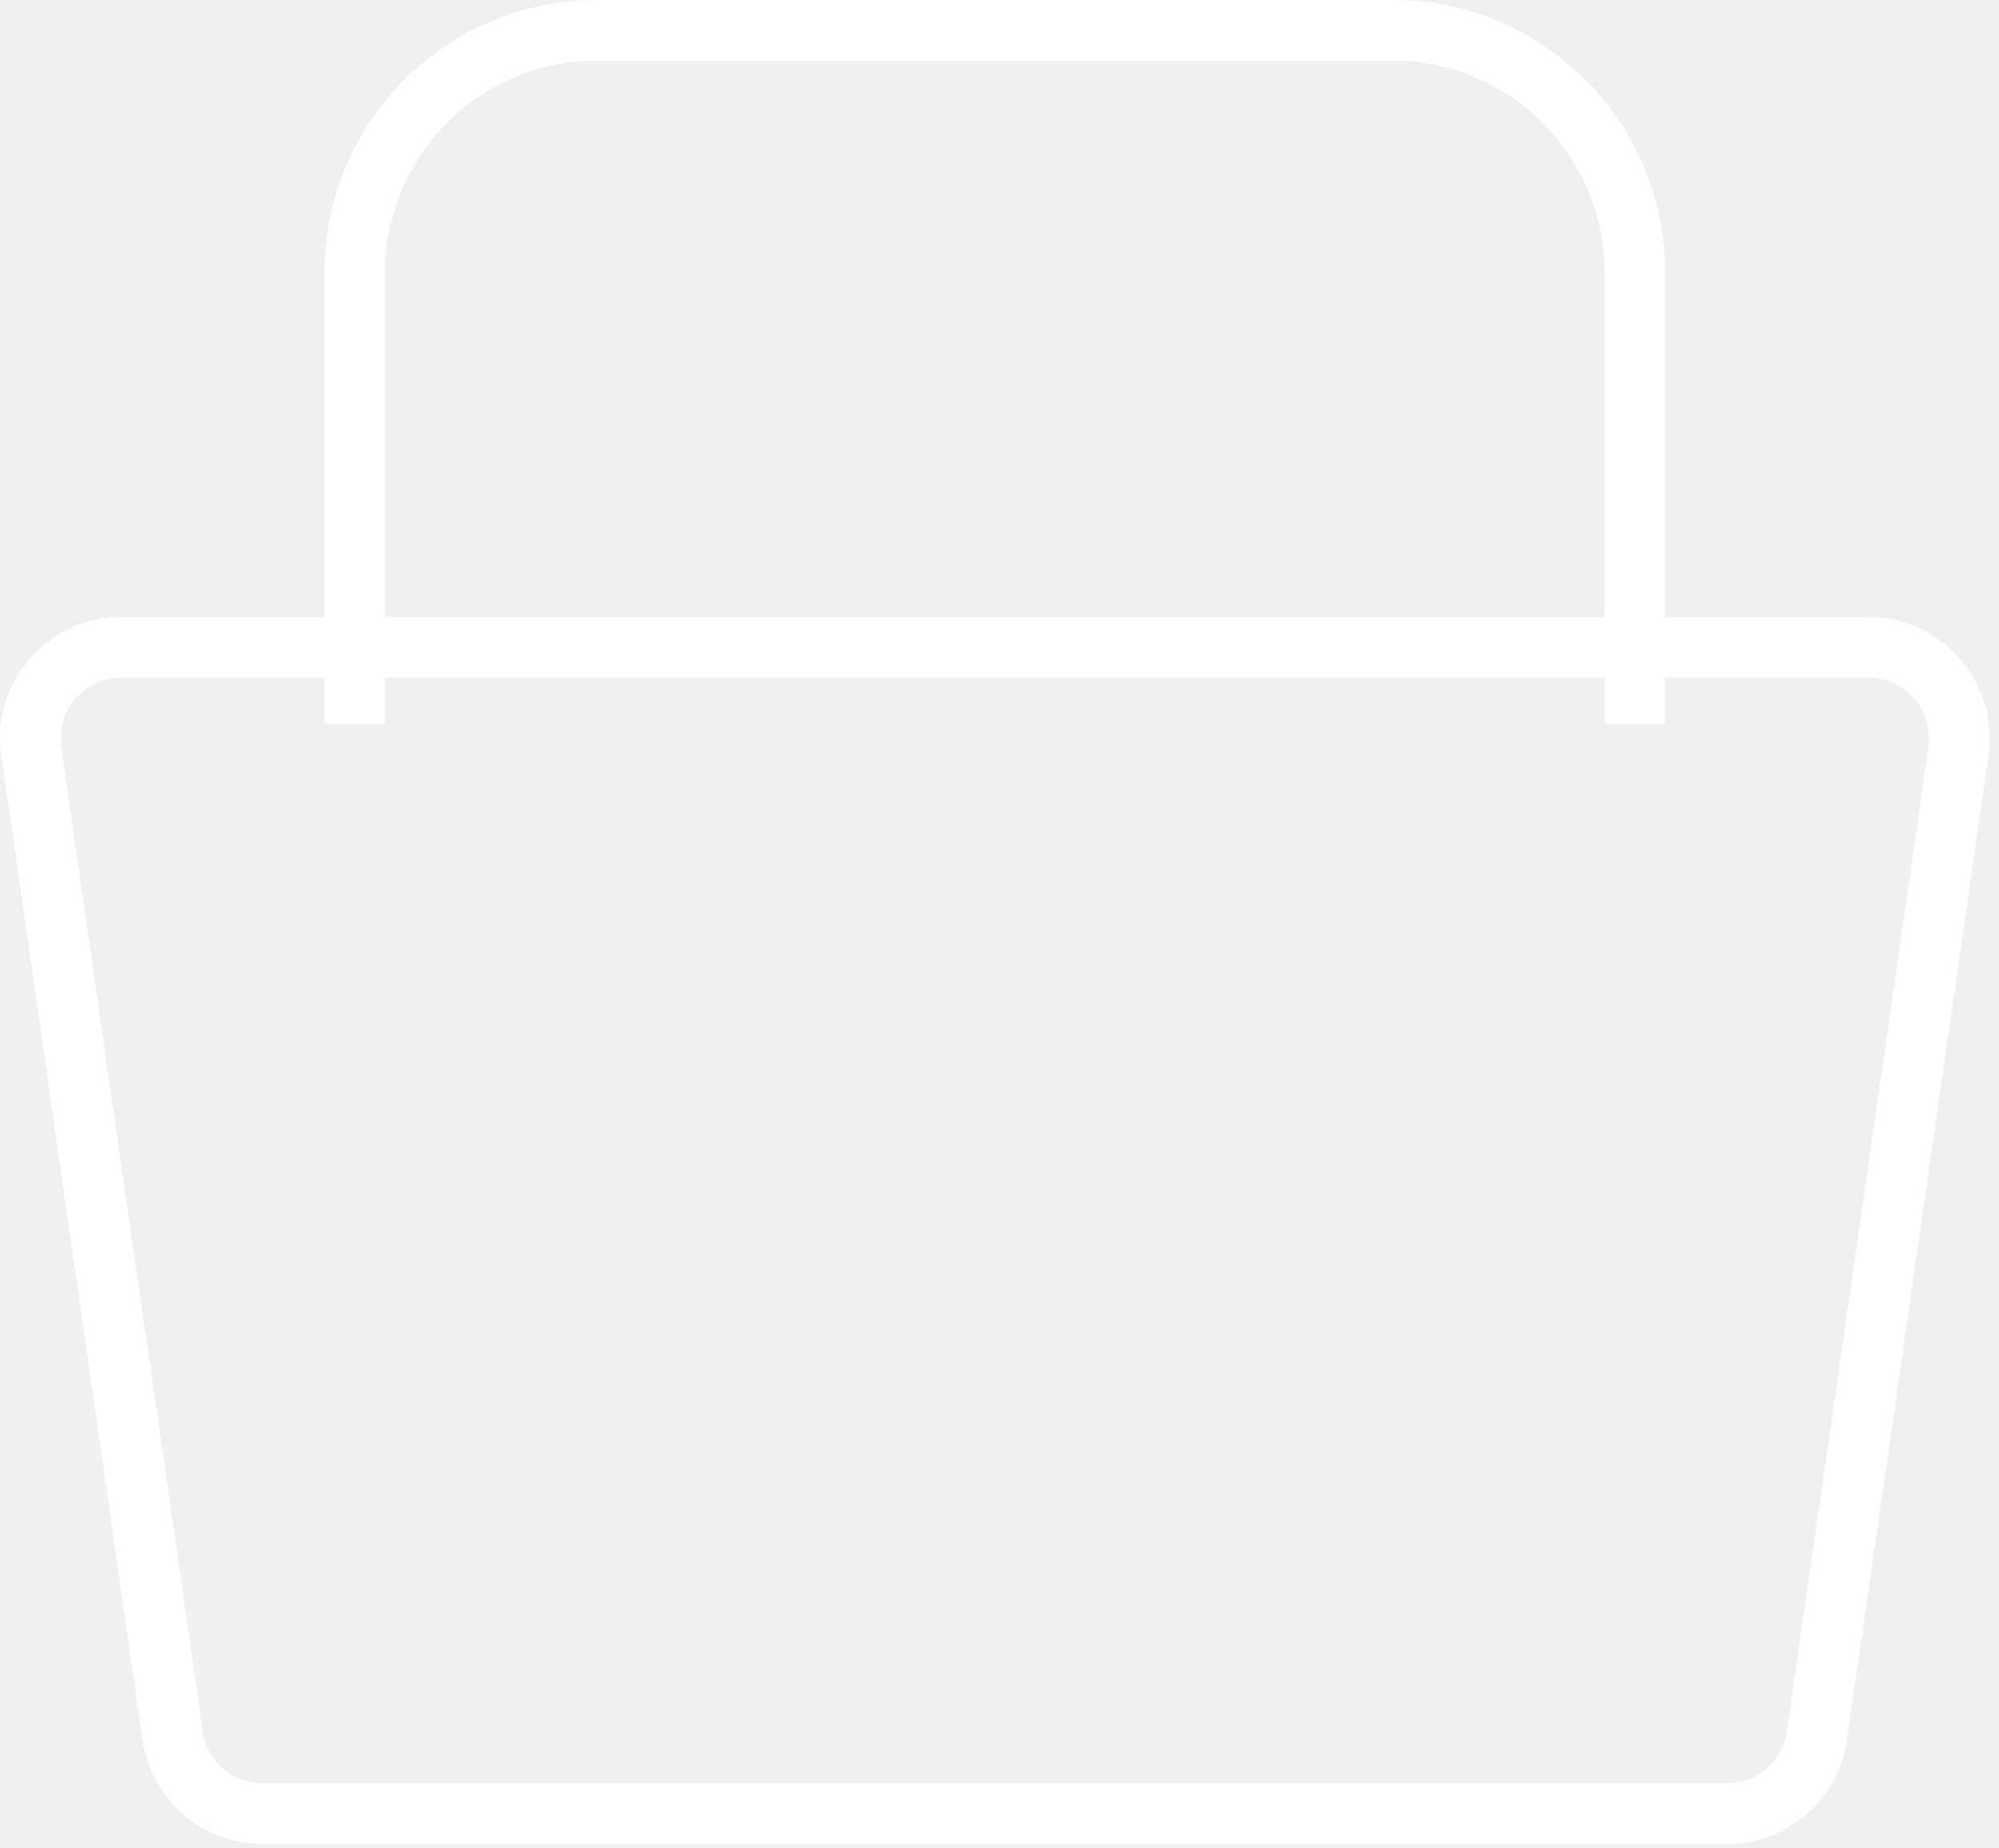
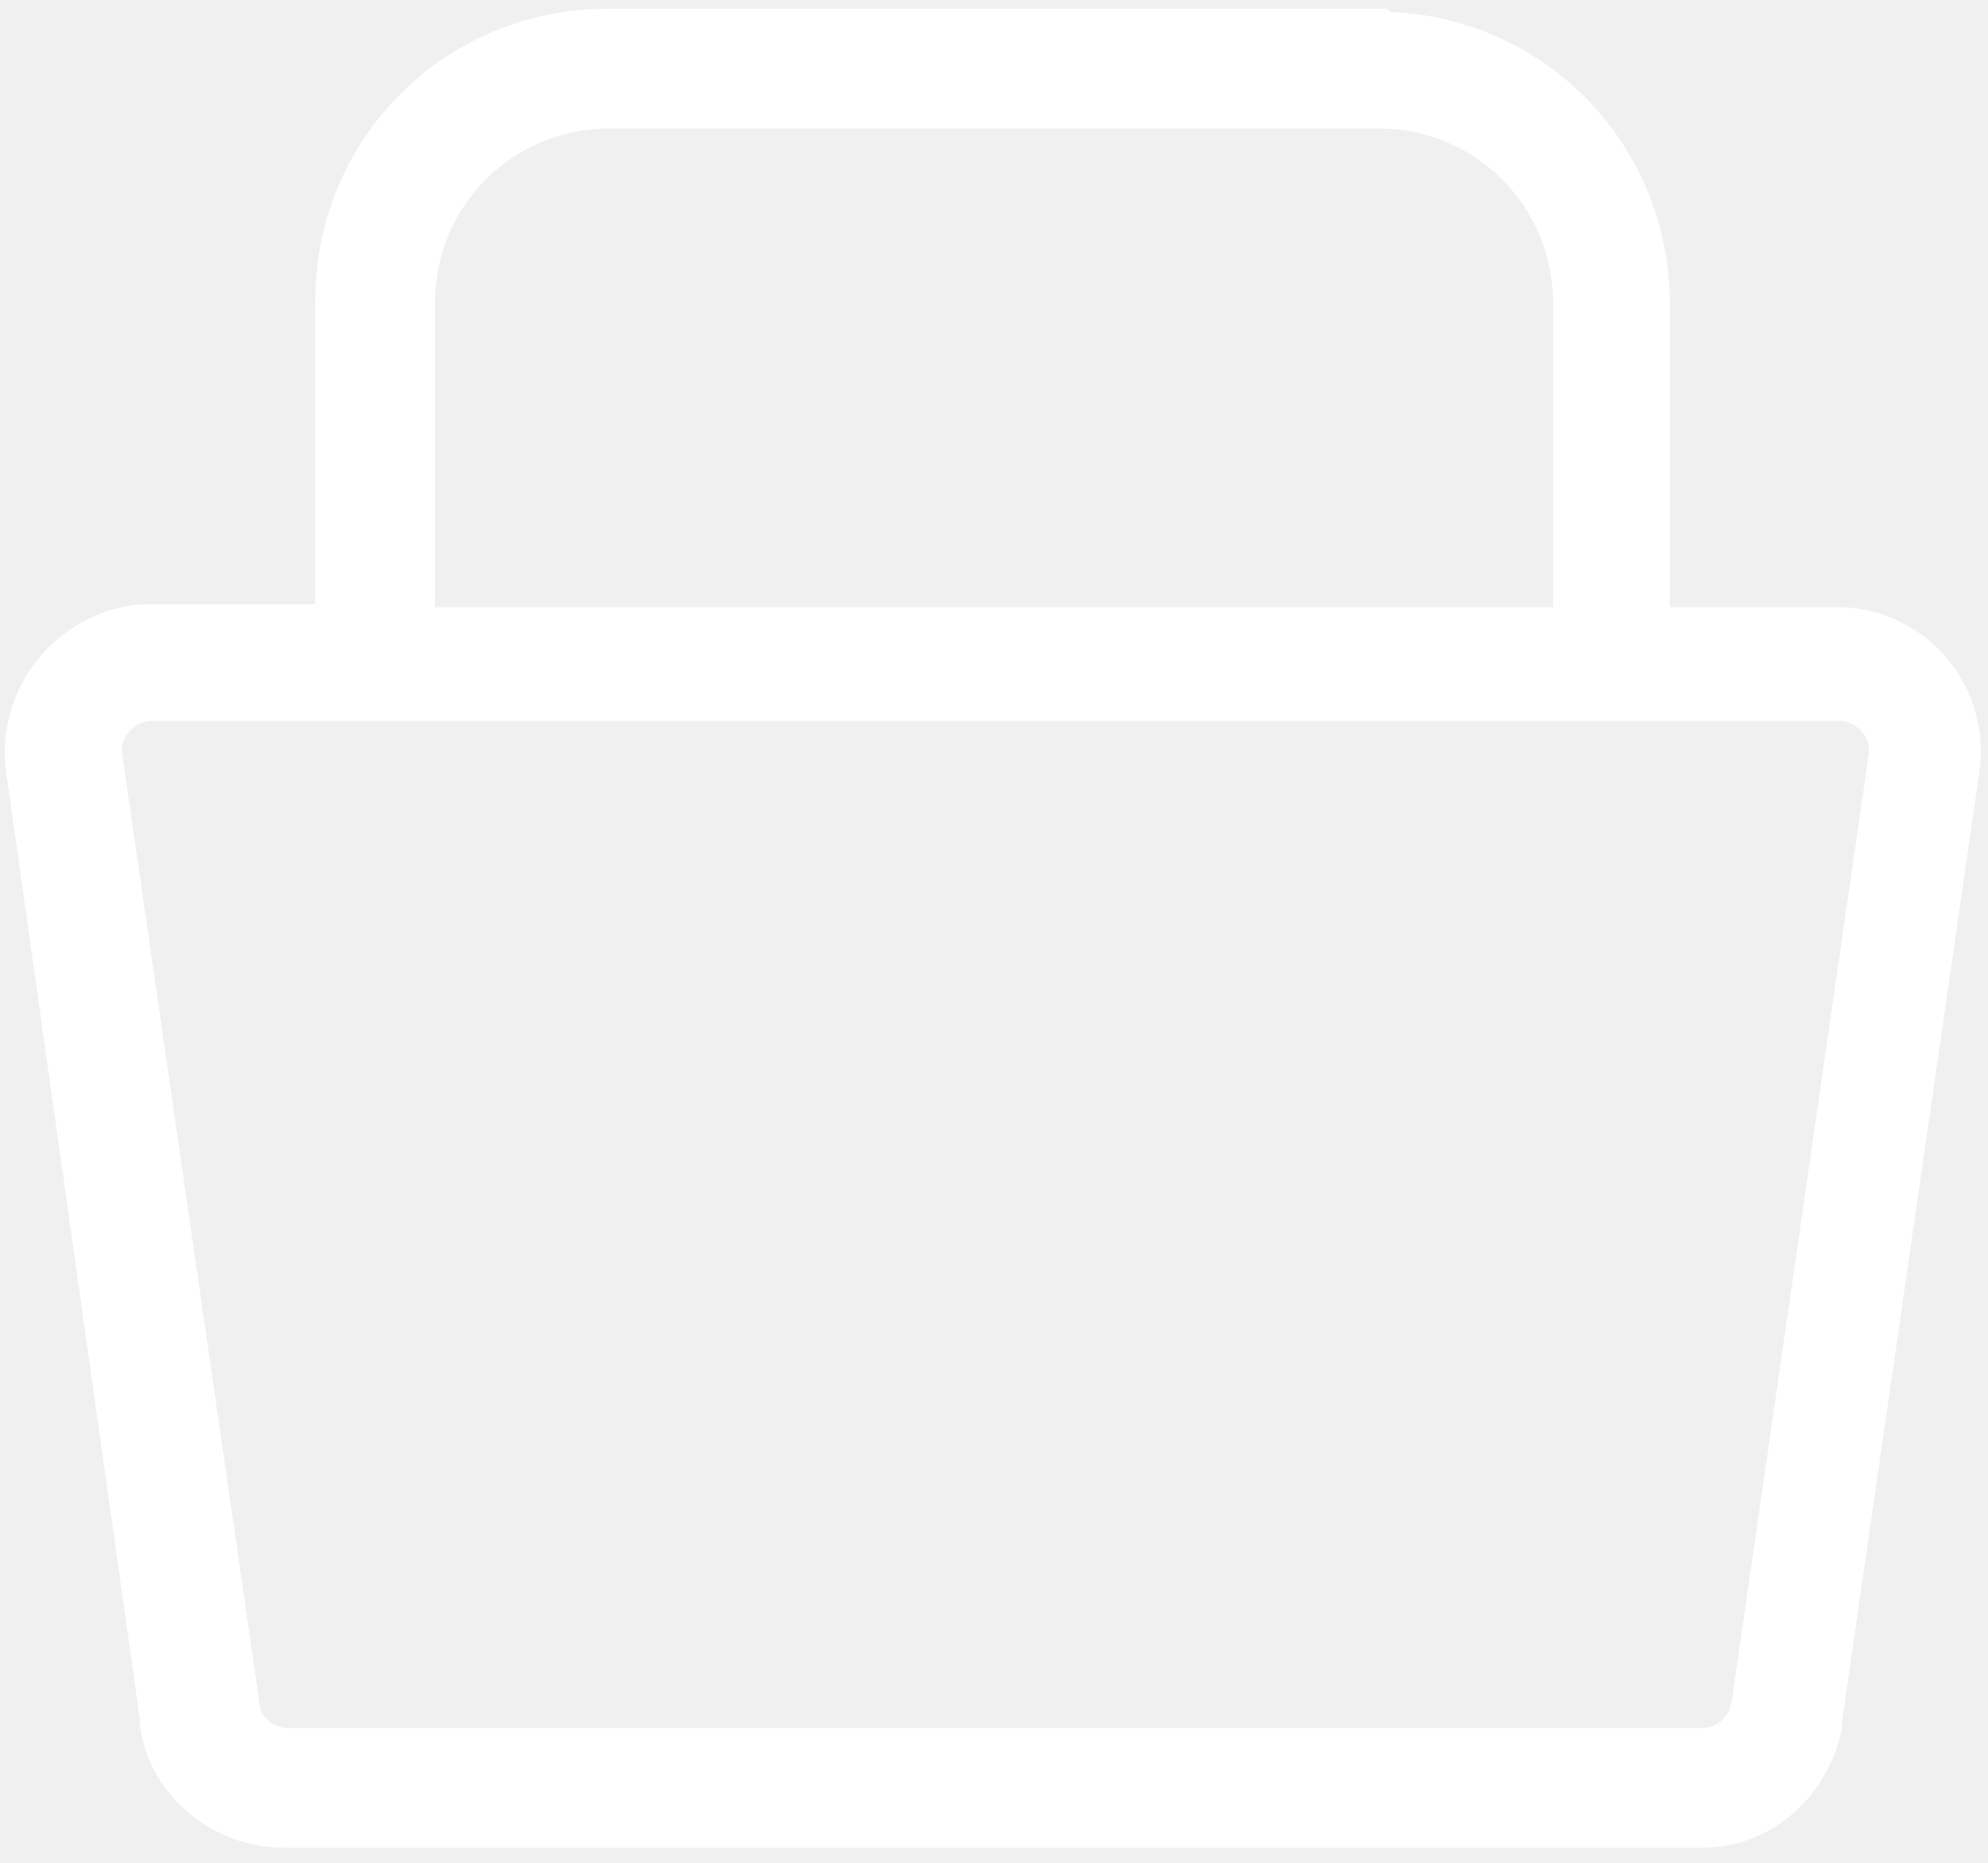
- <svg xmlns="http://www.w3.org/2000/svg" width="66" height="61" viewBox="0 0 66 61" fill="none">
-   <path fill-rule="evenodd" clip-rule="evenodd" d="M45.978 0C50.948 0 54.978 4.029 54.978 9V20.371H61.691L61.917 20.377C64.24 20.506 65.985 22.605 65.65 24.939L60.98 57.445L60.95 57.628C60.603 59.443 59.053 60.787 57.206 60.872L57.021 60.876H8.67C6.743 60.876 5.099 59.504 4.741 57.628L4.711 57.445L0.041 24.939C-0.294 22.605 1.451 20.506 3.774 20.377L4.001 20.371H10.712V9C10.712 4.03 14.742 0 19.712 0H45.978ZM4.001 22.371C2.784 22.371 1.848 23.45 2.021 24.655L6.691 57.16C6.832 58.145 7.676 58.876 8.67 58.876H57.021C58.015 58.876 58.859 58.145 59 57.16L63.67 24.655C63.843 23.45 62.908 22.371 61.691 22.371H54.978V23.895H52.978V22.371H12.712V23.895H10.712V22.371H4.001ZM19.712 2C15.846 2 12.712 5.134 12.712 9V20.371H52.978V9C52.978 5.134 49.844 2 45.978 2H19.712Z" fill="white" />
+ <svg xmlns="http://www.w3.org/2000/svg" id="Lager_1" version="1.1" viewBox="0 0 68.1 63.8">
+   <defs>
+     <style>
+       .st0 {
+         fill: #fff;
+         fill-rule: evenodd;
+         stroke: #fff;
+         stroke-miterlimit: 10;
+         stroke-width: 2px;
+       }
+     </style>
+   </defs>
+   <path class="st0" d="M47.2,1.4c5,0,9,4,9,9v11.4h6.9c2.3.1,4.1,2.2,3.7,4.6l-4.7,32.5v.2c-.4,1.8-1.9,3.2-3.8,3.2h-.2s-48.4,0-48.4,0c-1.9,0-3.6-1.4-3.9-3.2v-.2S1.2,26.3,1.2,26.3c-.3-2.3,1.4-4.4,3.7-4.6h.2s6.7,0,6.7,0v-11.4c0-5,4-9,9-9h26.3ZM5.2,23.7c-1.2,0-2.2,1.1-2,2.3l4.7,32.5c.1,1,1,1.7,2,1.7h48.4c1,0,1.8-.7,2-1.7l4.7-32.5c.2-1.2-.8-2.3-2-2.3H5.2ZM20.9,3.4c-3.9,0-7,3.1-7,7v11.4h40.3v-11.4c0-3.9-3.1-7-7-7h-26.3Z" />
+   <path class="st0" d="M39.8,19.7" />
</svg>
